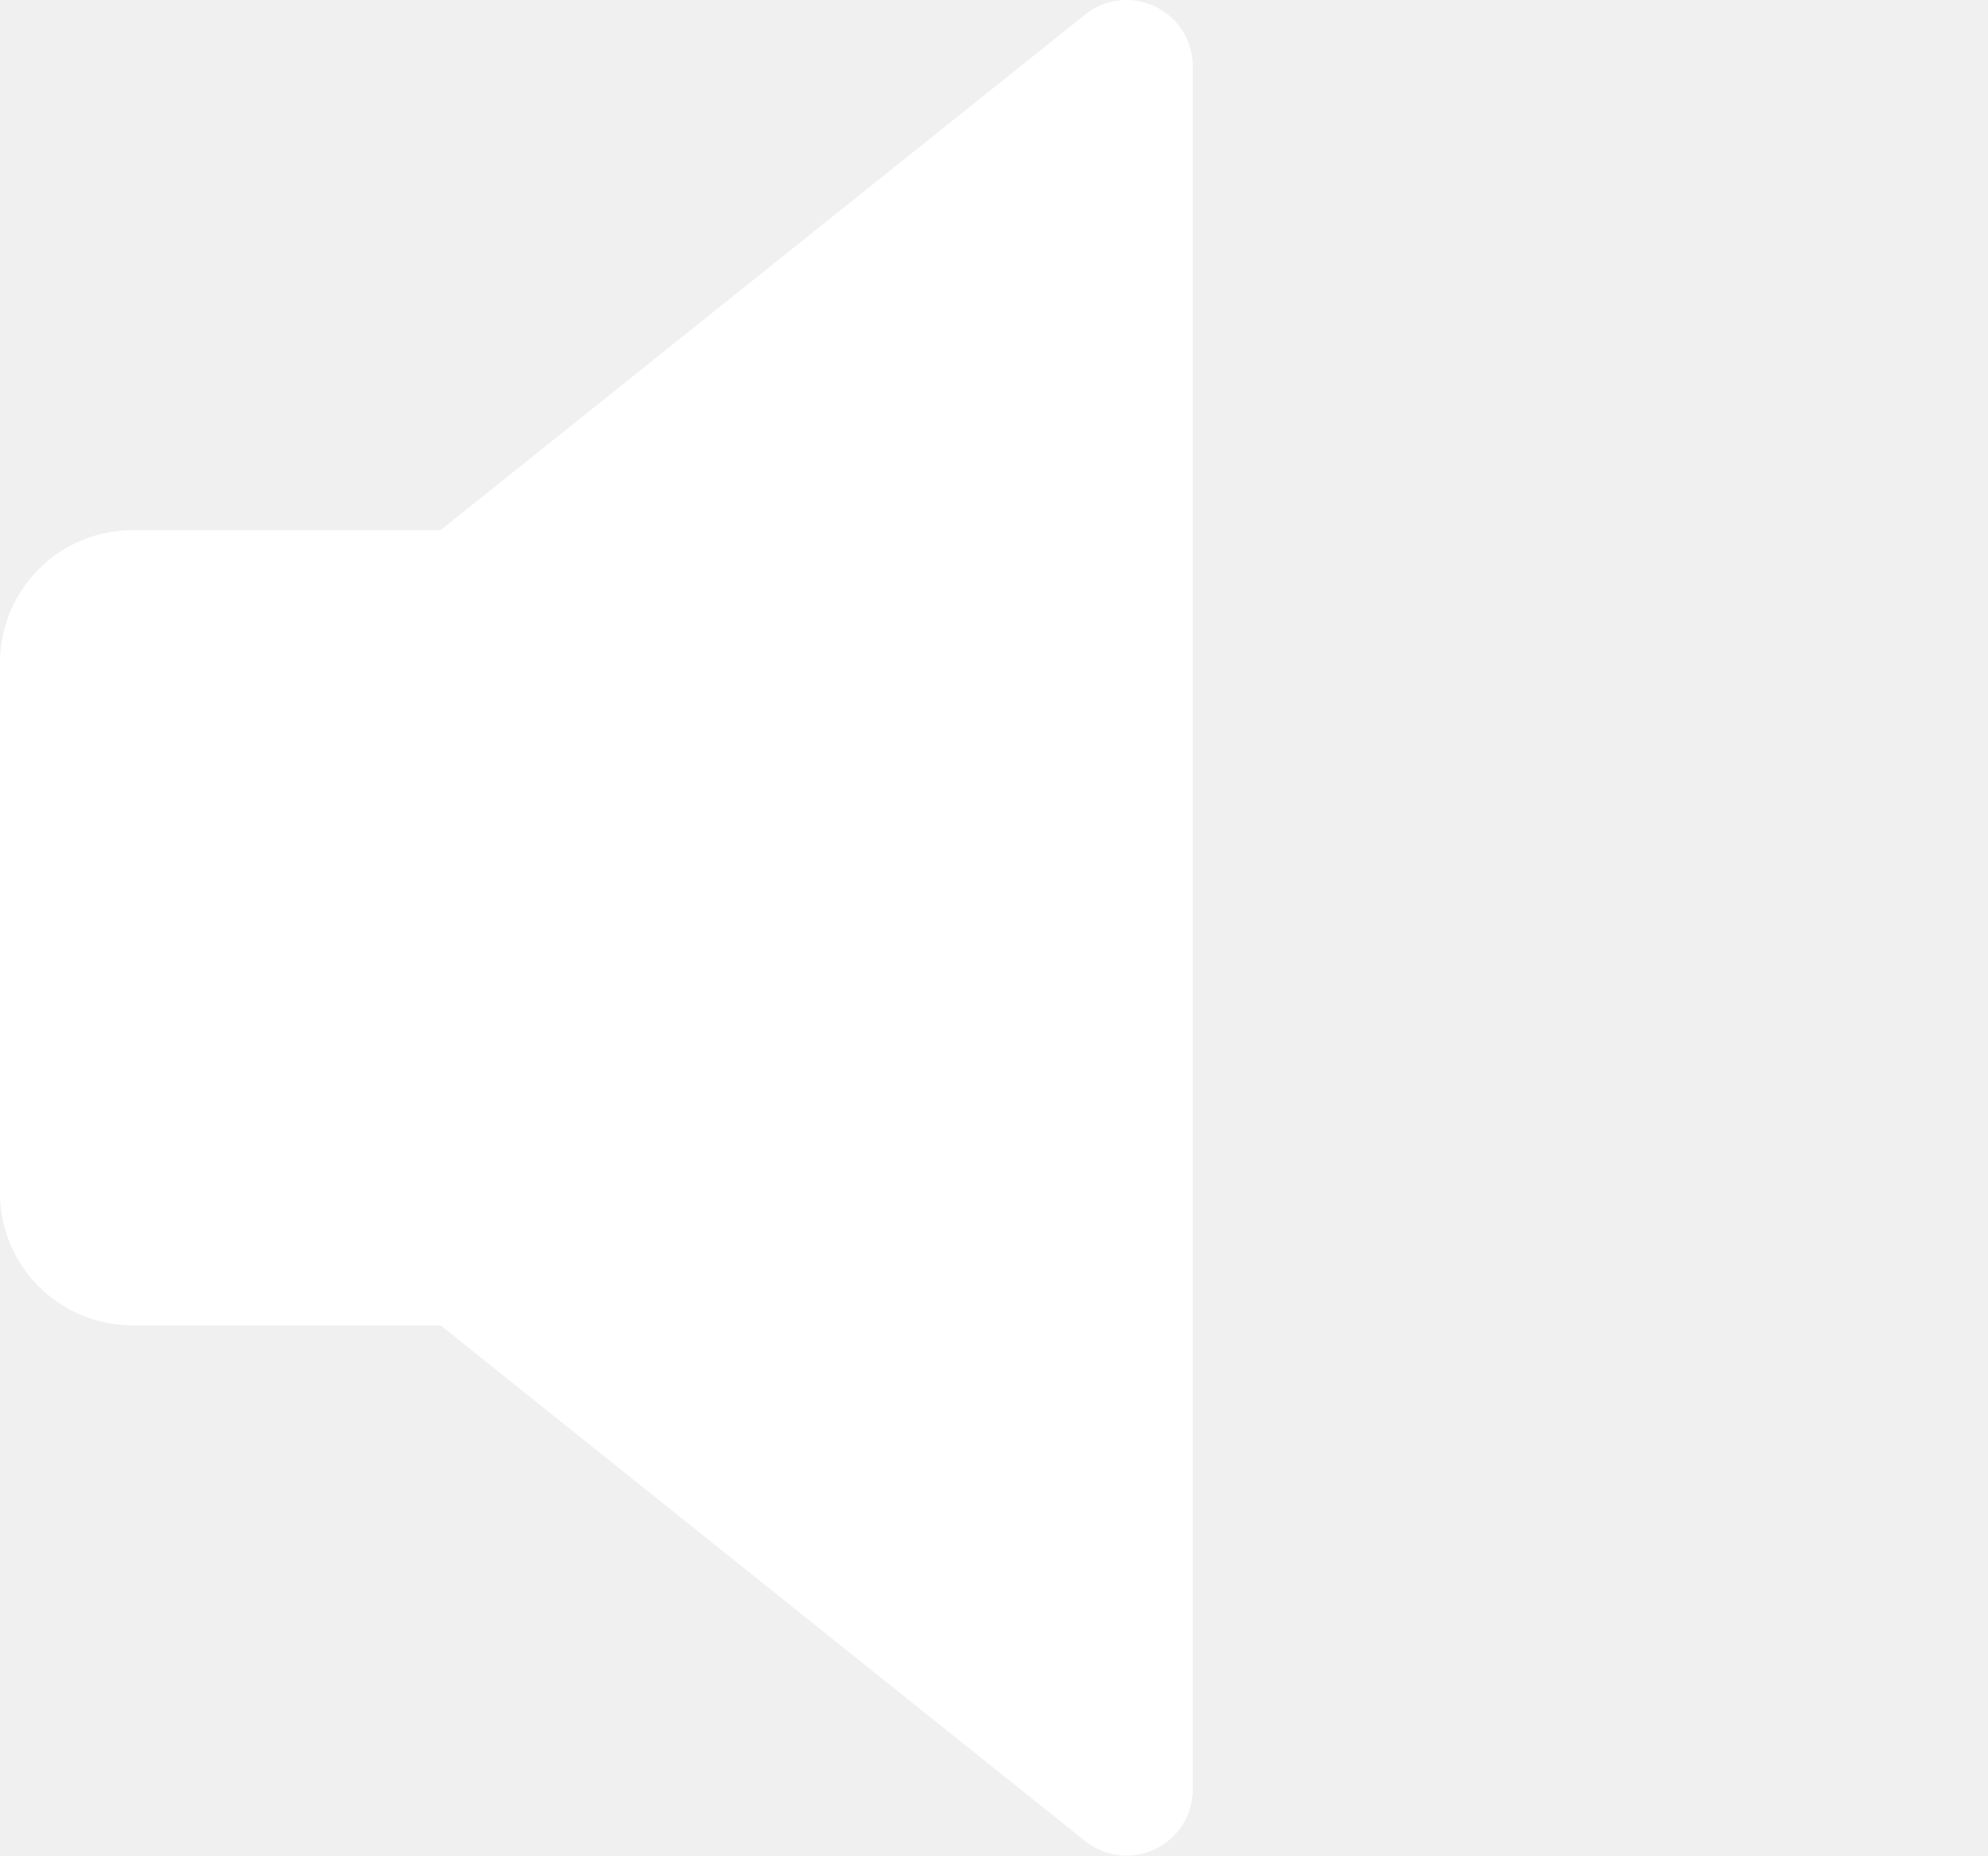
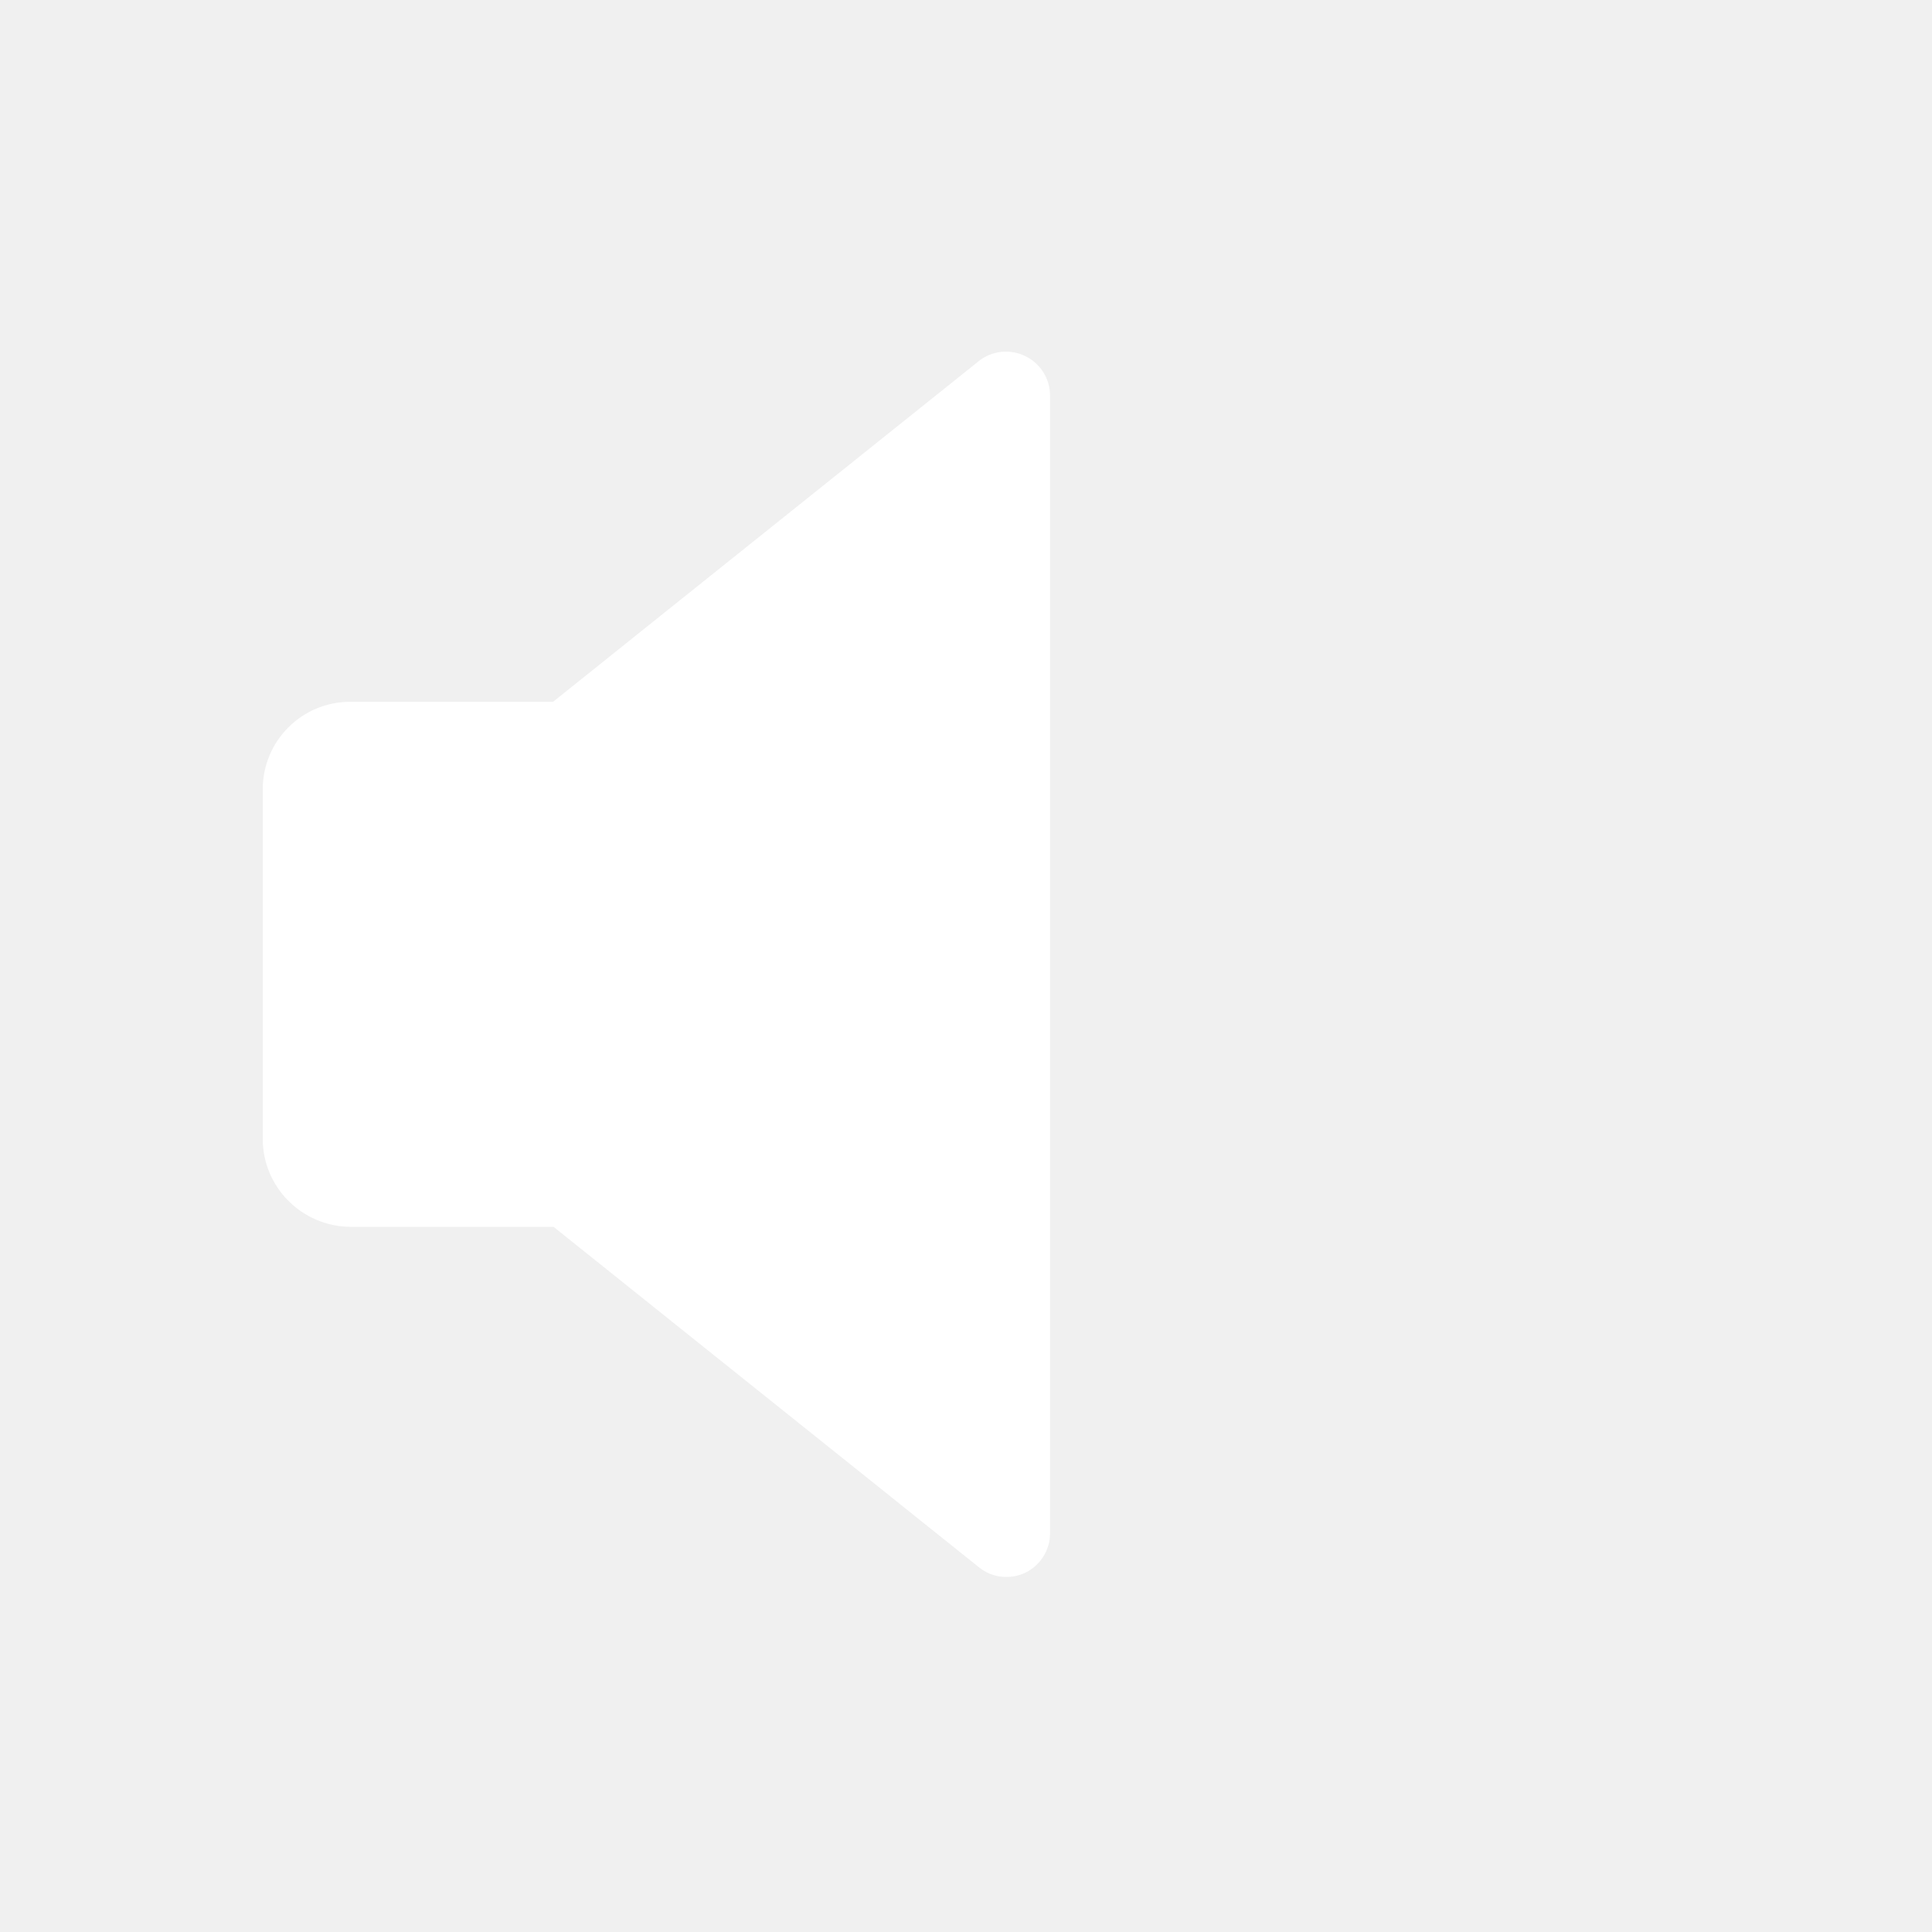
- <svg xmlns="http://www.w3.org/2000/svg" id="Capa_1" data-name="Capa 1" viewBox="0 0 480 448.02">
-   <defs>
-     <style>.cls-1{fill:#ffffff}</style>
-   </defs>
-   <path class="cls-1" d="M278.94,1.59A15.93,15.93,0,0,0,262,3.51L106.37,128H32A32.06,32.06,0,0,0,0,160V288a32,32,0,0,0,32,32h74.37L262,444.53A16,16,0,0,0,288,432V16A16,16,0,0,0,278.94,1.59Z" />
+ <svg xmlns="http://www.w3.org/2000/svg" version="1.1" id="Layer_1" x="0px" y="0px" viewBox="0 0 400 400" style="enable-background:new 0 0 400 400;" xml:space="preserve">
+   <style type="text/css">
+ 	.st0{fill:#FFFFFF;}
+ </style>
+   <path class="st0" d="M212.2,73.7c-3.1-1.5-6.9-1.1-9.6,1.1l-88.1,70.5h-42c-10,0-18.1,8.1-18.1,18.1v72.4c0,10,8.1,18.1,18.1,18.2  l0,0h42.1l88.1,70.5c2.7,2.2,6.5,2.6,9.6,1.1s5.1-4.7,5.1-8.1V81.9C217.4,78.4,215.4,75.2,212.2,73.7z" />
</svg>
